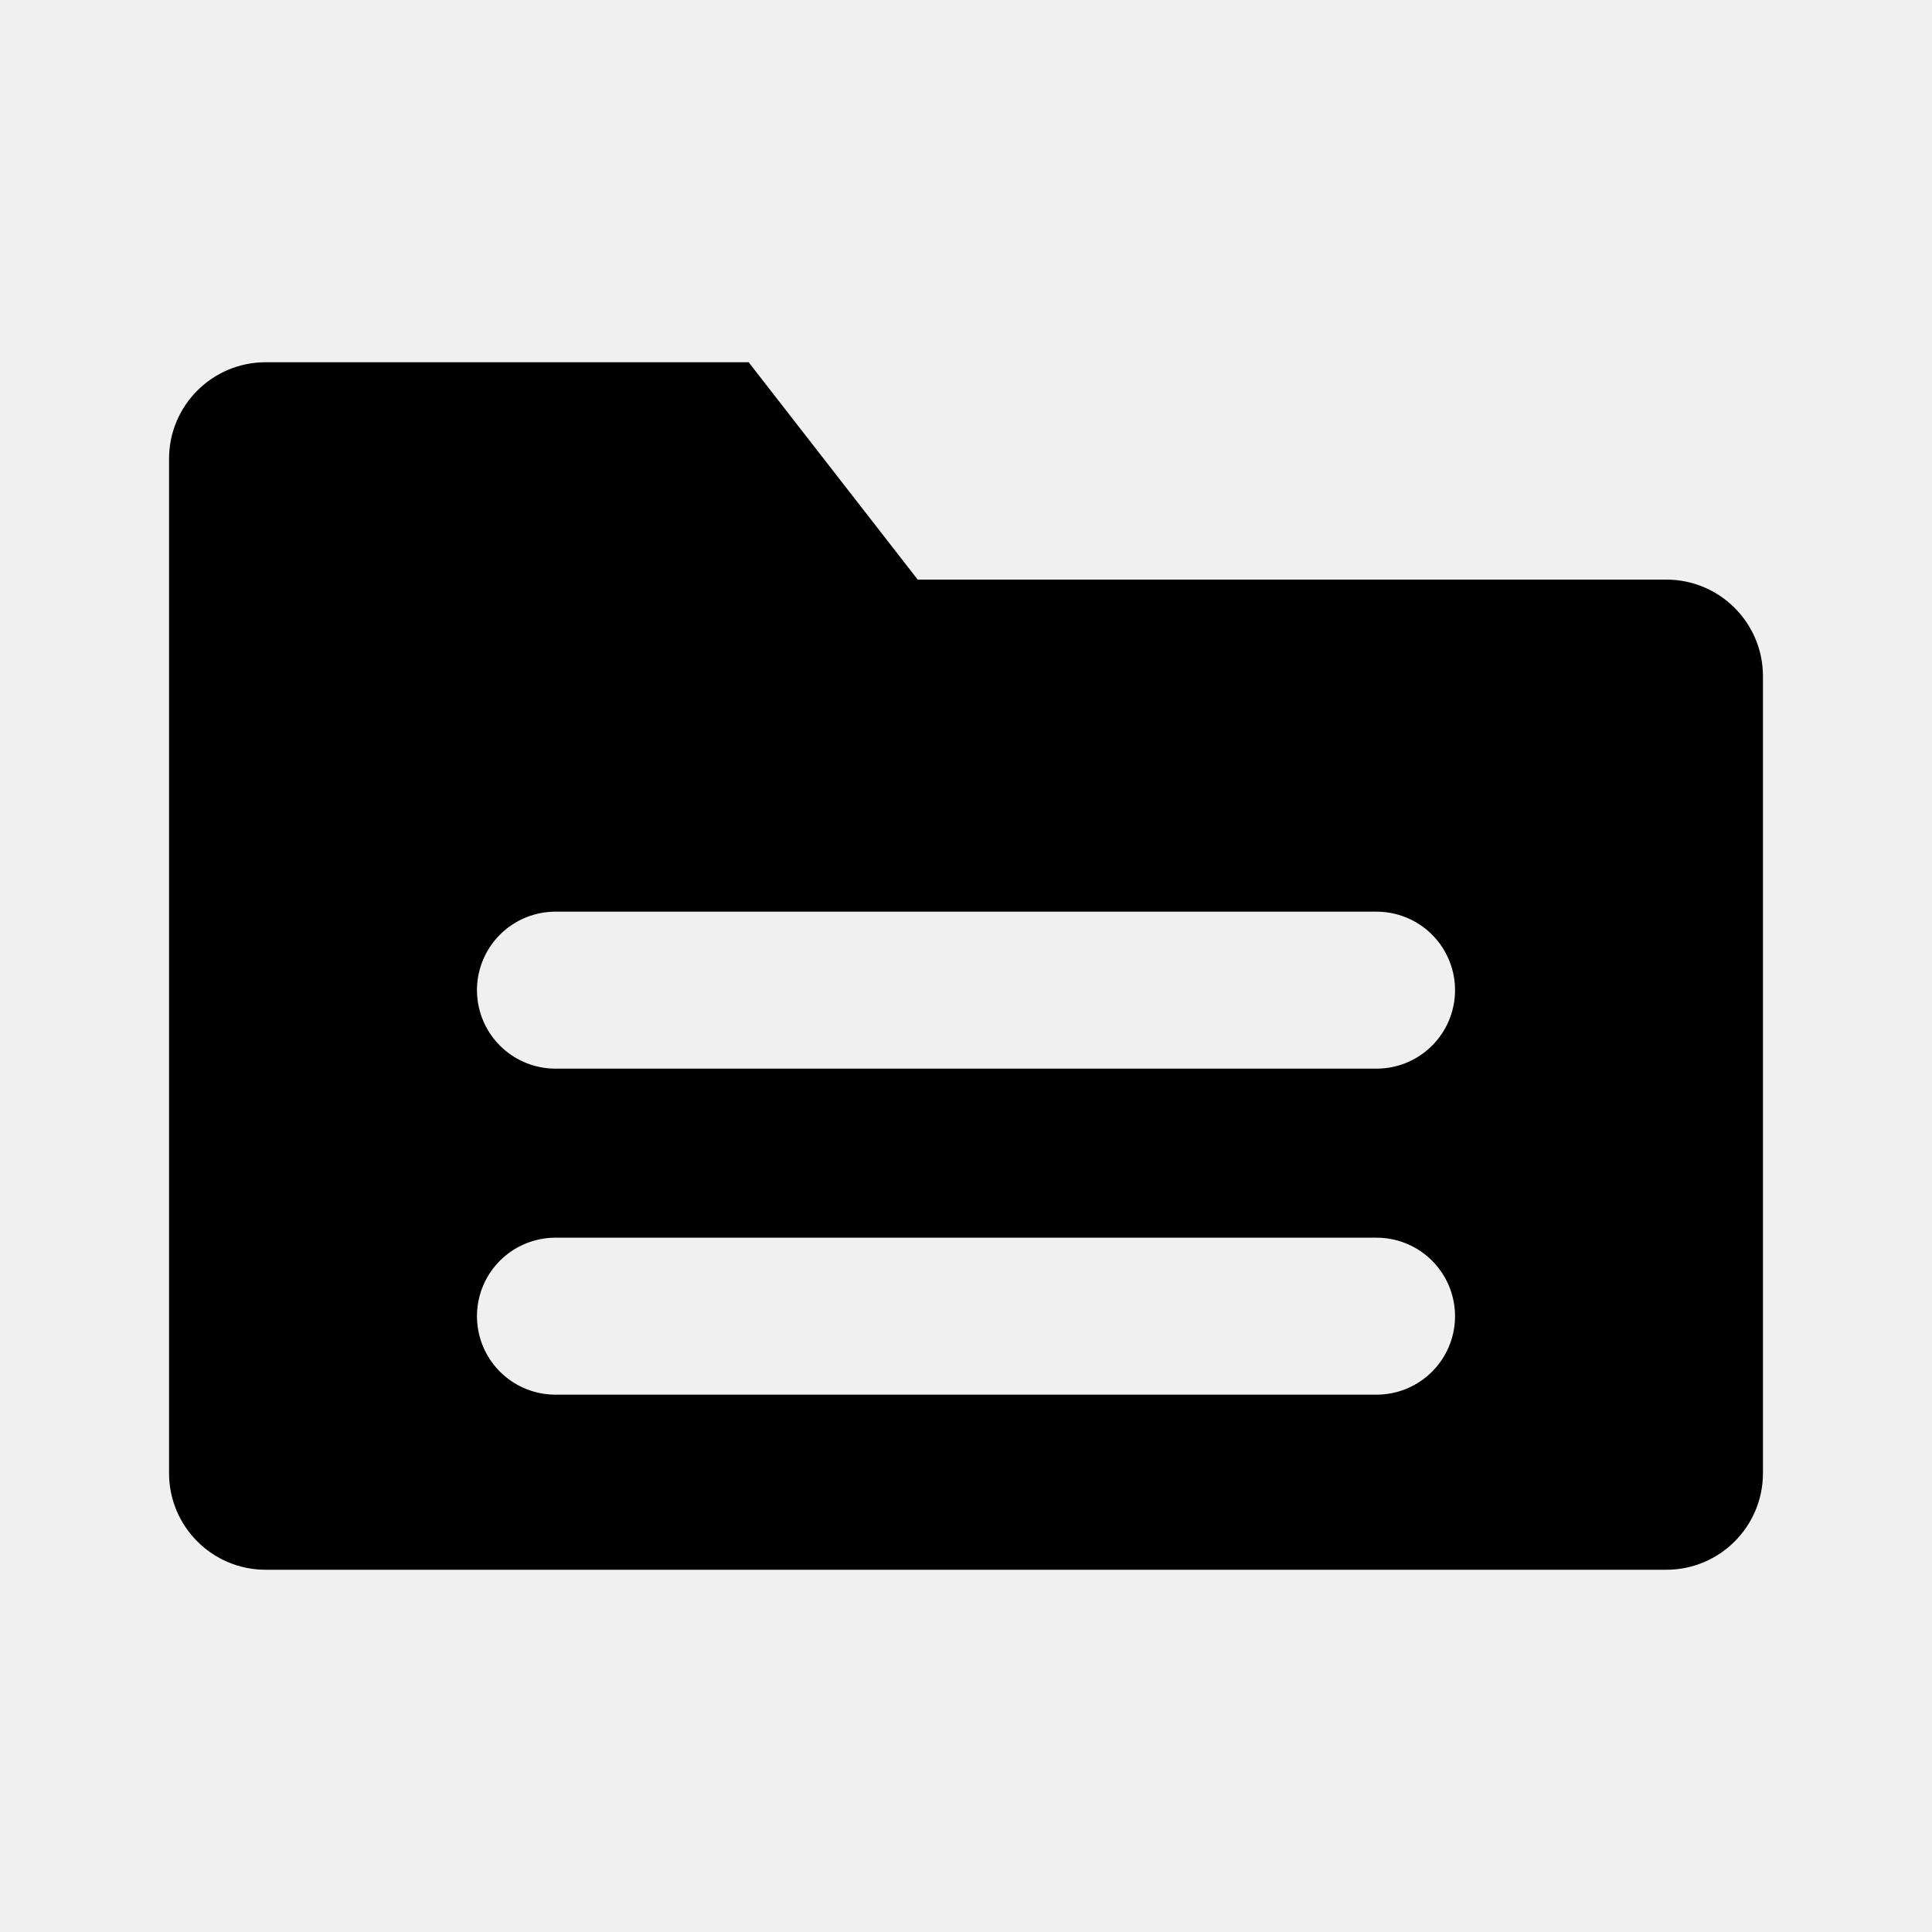
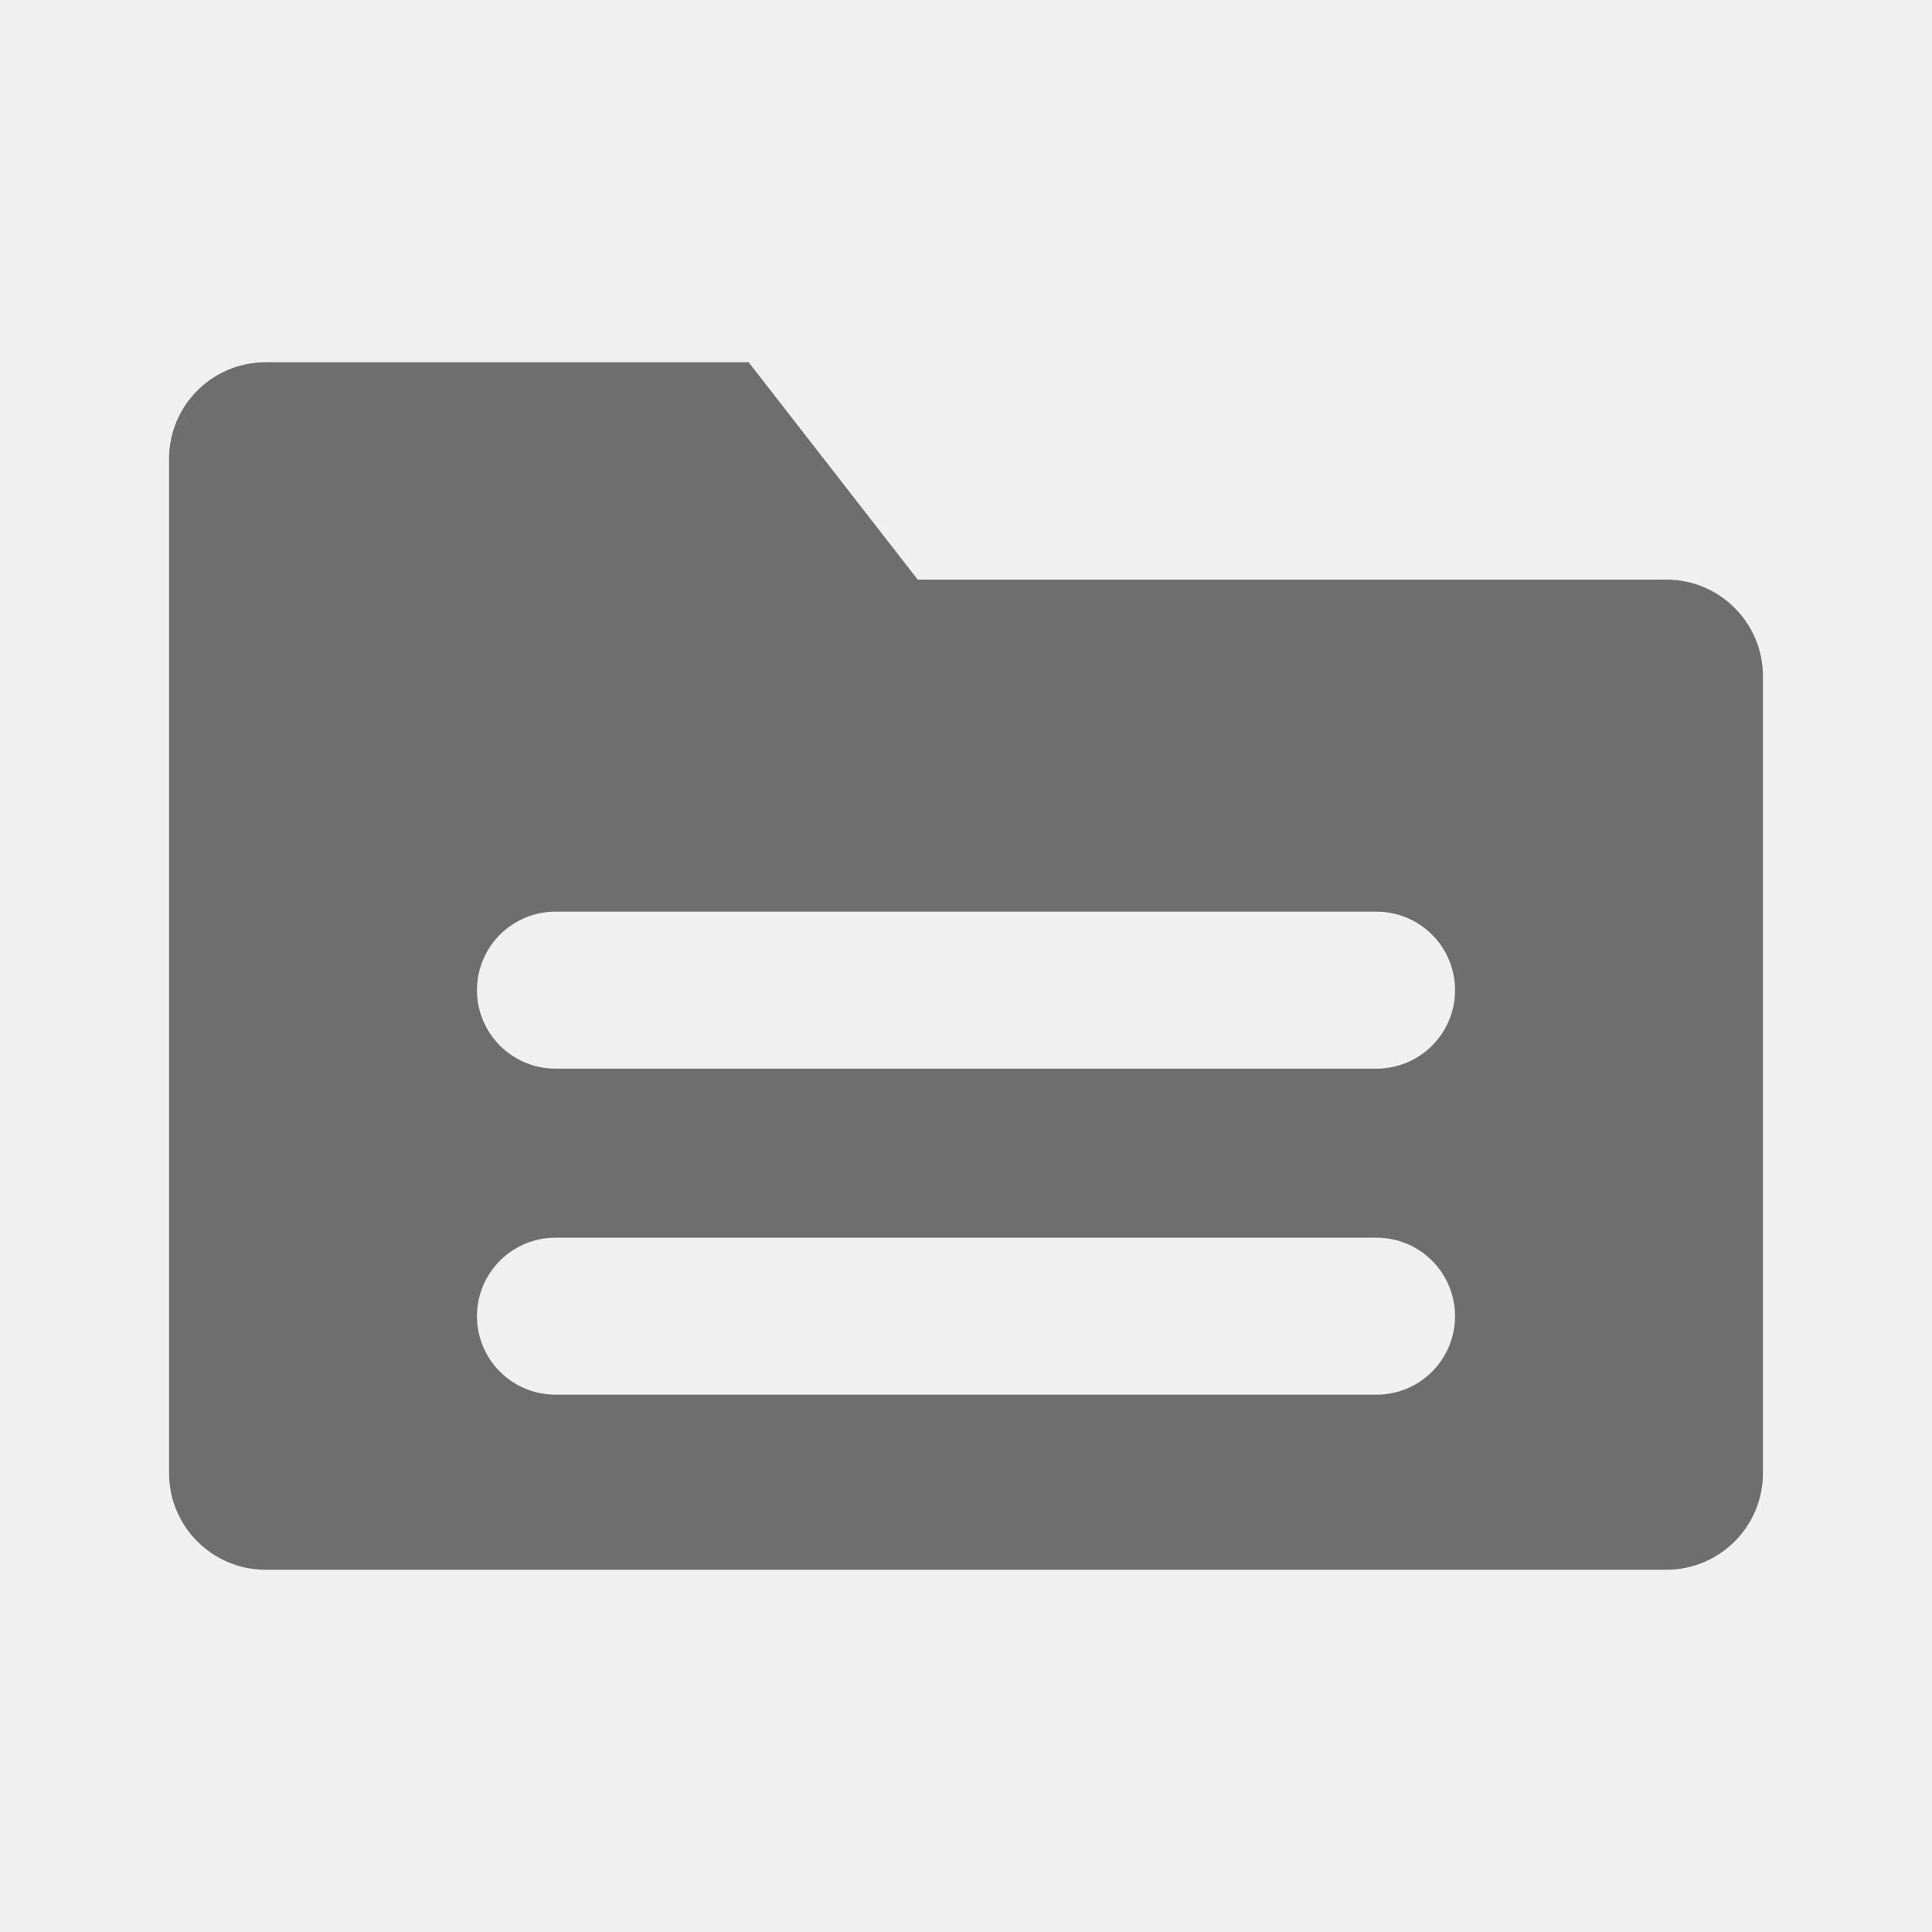
<svg xmlns="http://www.w3.org/2000/svg" width="16" height="16" viewBox="0 0 16 16" fill="none">
  <mask id="cut" maskUnits="userSpaceOnUse" x="0" y="0" width="16" height="16">
    <rect width="16" height="16" fill="#fff" />
    <path d="M4.6 8.2h6.8M4.6 10.9h6.8" stroke="#000" stroke-width="1.3" stroke-linecap="round" />
  </mask>
-   <path mask="url(#cut)" fill="currentColor" d="M2.2 3a.8.8 0 0 0-.8.8v8.4a.8.8 0 0 0 .8.8h11.6a.8.8 0 0 0 .8-.8V5.6a.8.8 0 0 0-.8-.8H7.6L6.2 3H2.2z" />
+   <path mask="url(#cut)" fill="#6e6e6e" d="M2.2 3a.8.8 0 0 0-.8.8v8.4a.8.8 0 0 0 .8.8h11.6a.8.8 0 0 0 .8-.8V5.6a.8.8 0 0 0-.8-.8H7.6L6.2 3H2.2z" />
</svg>
